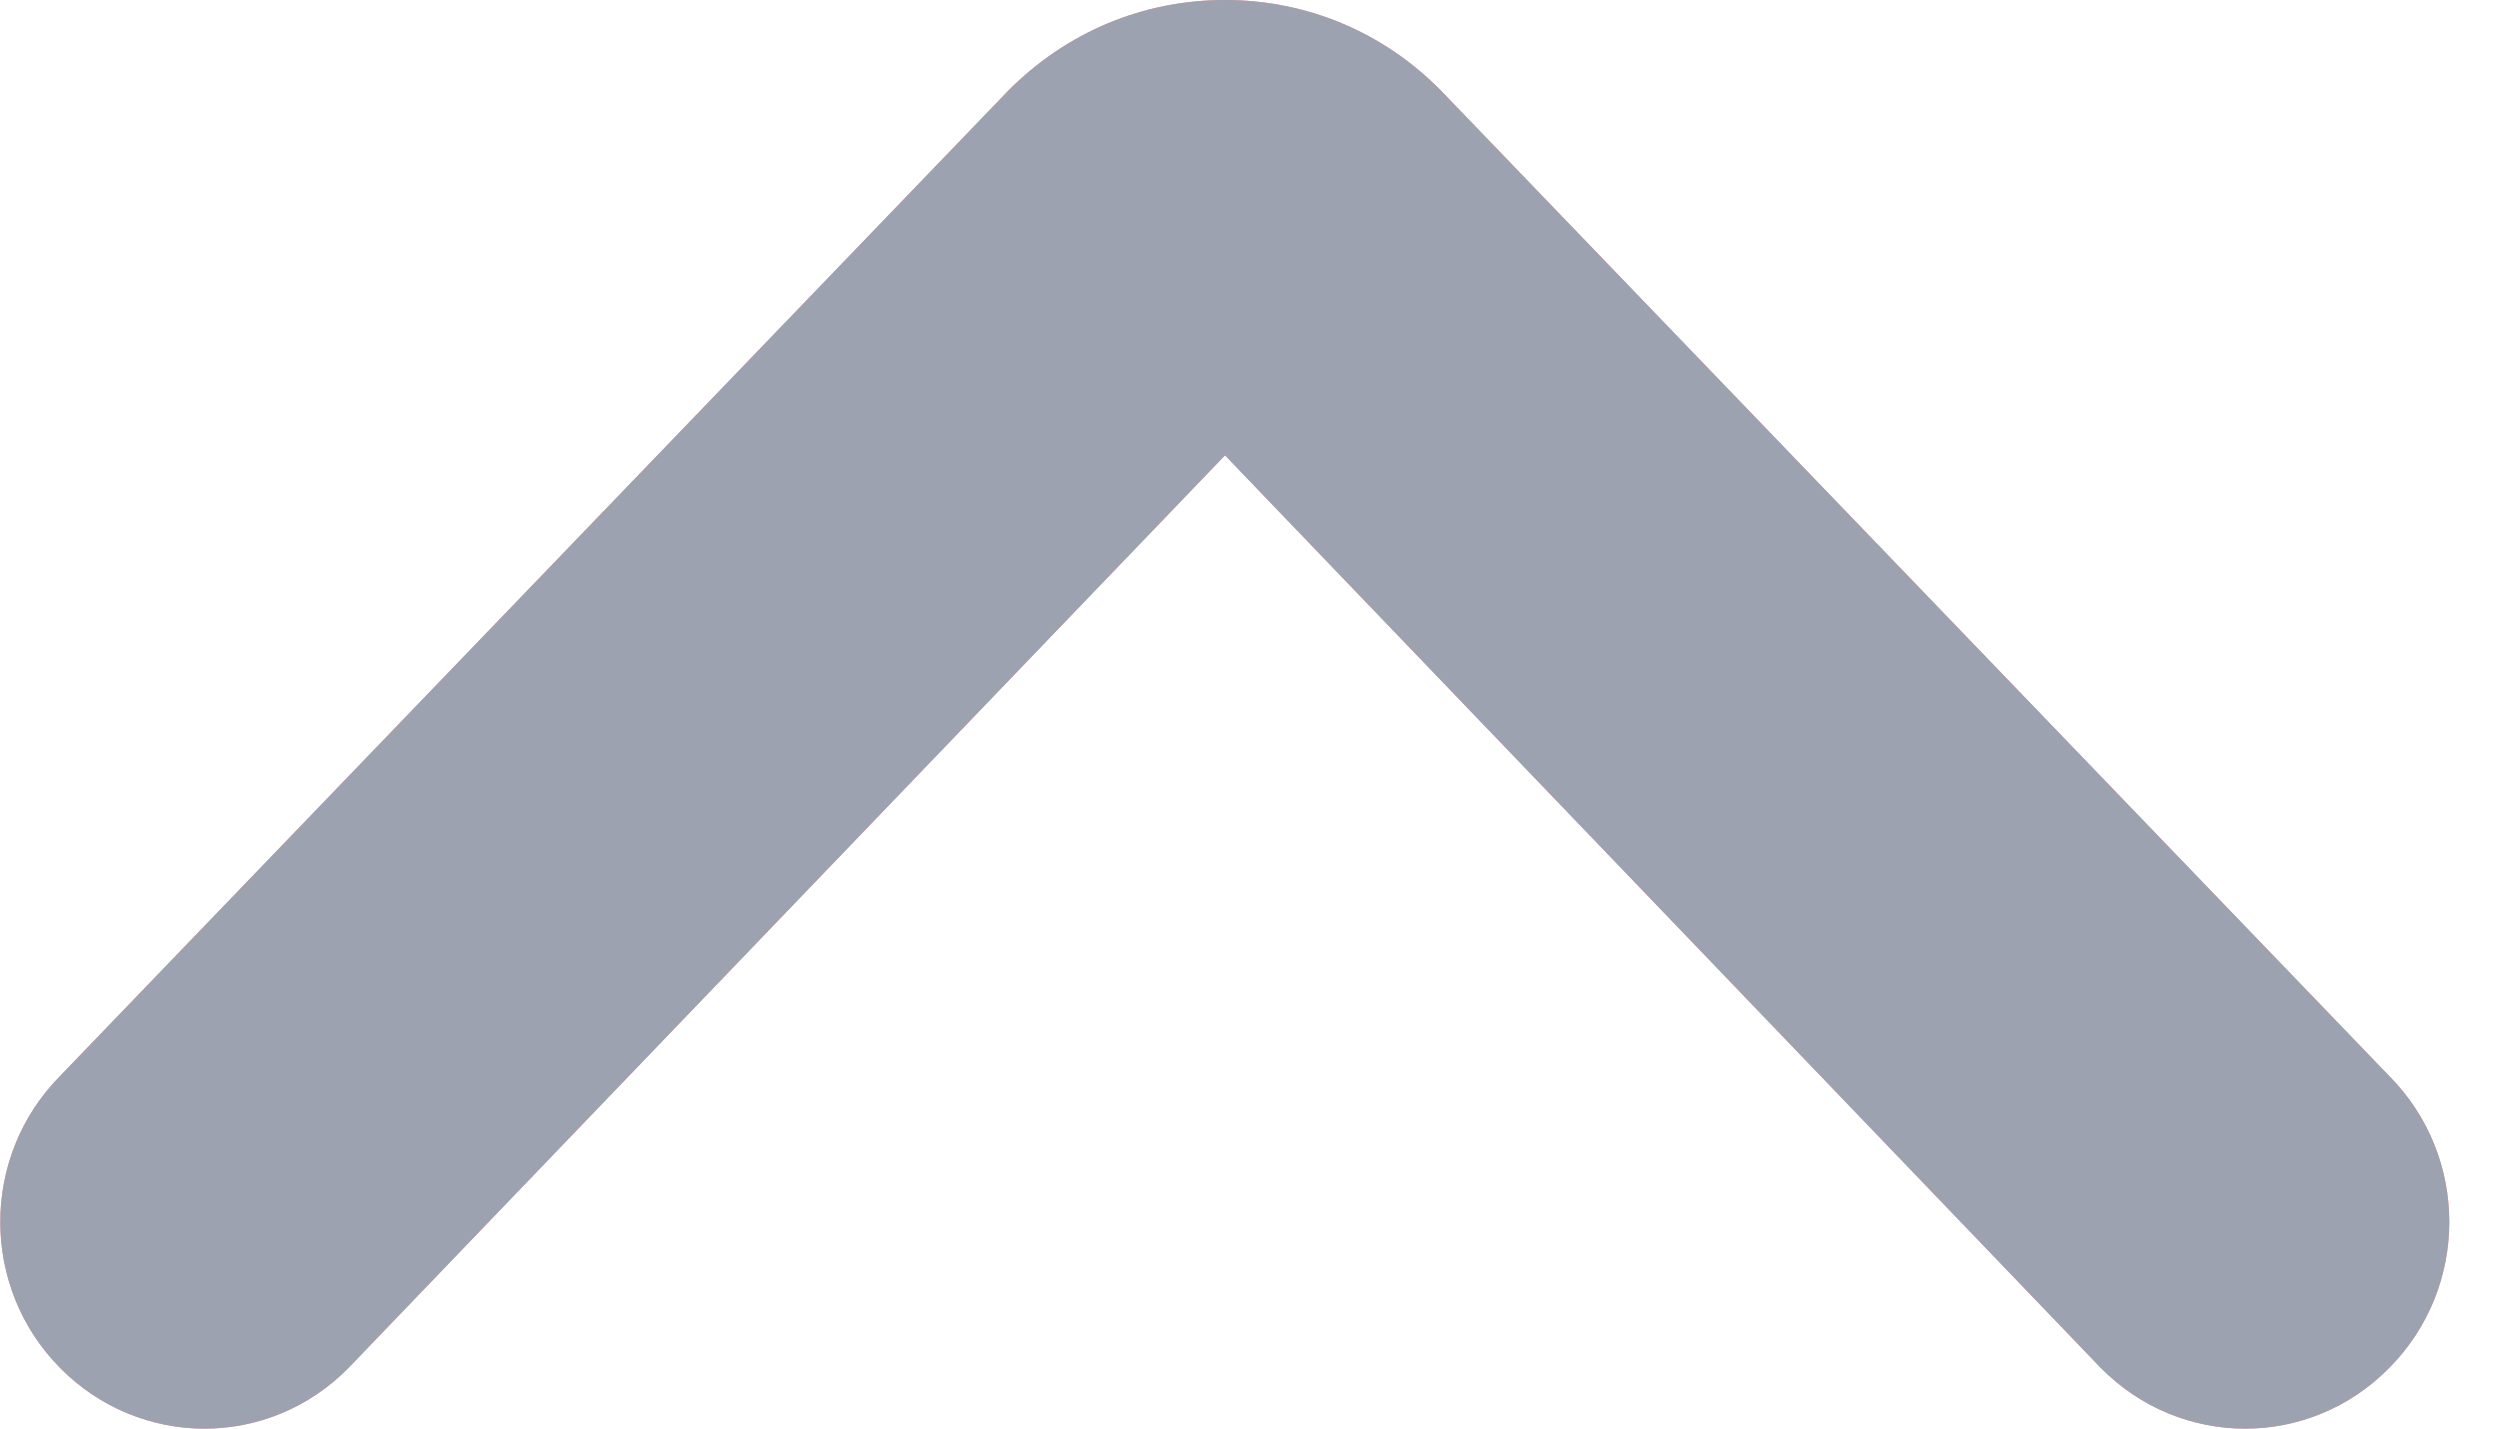
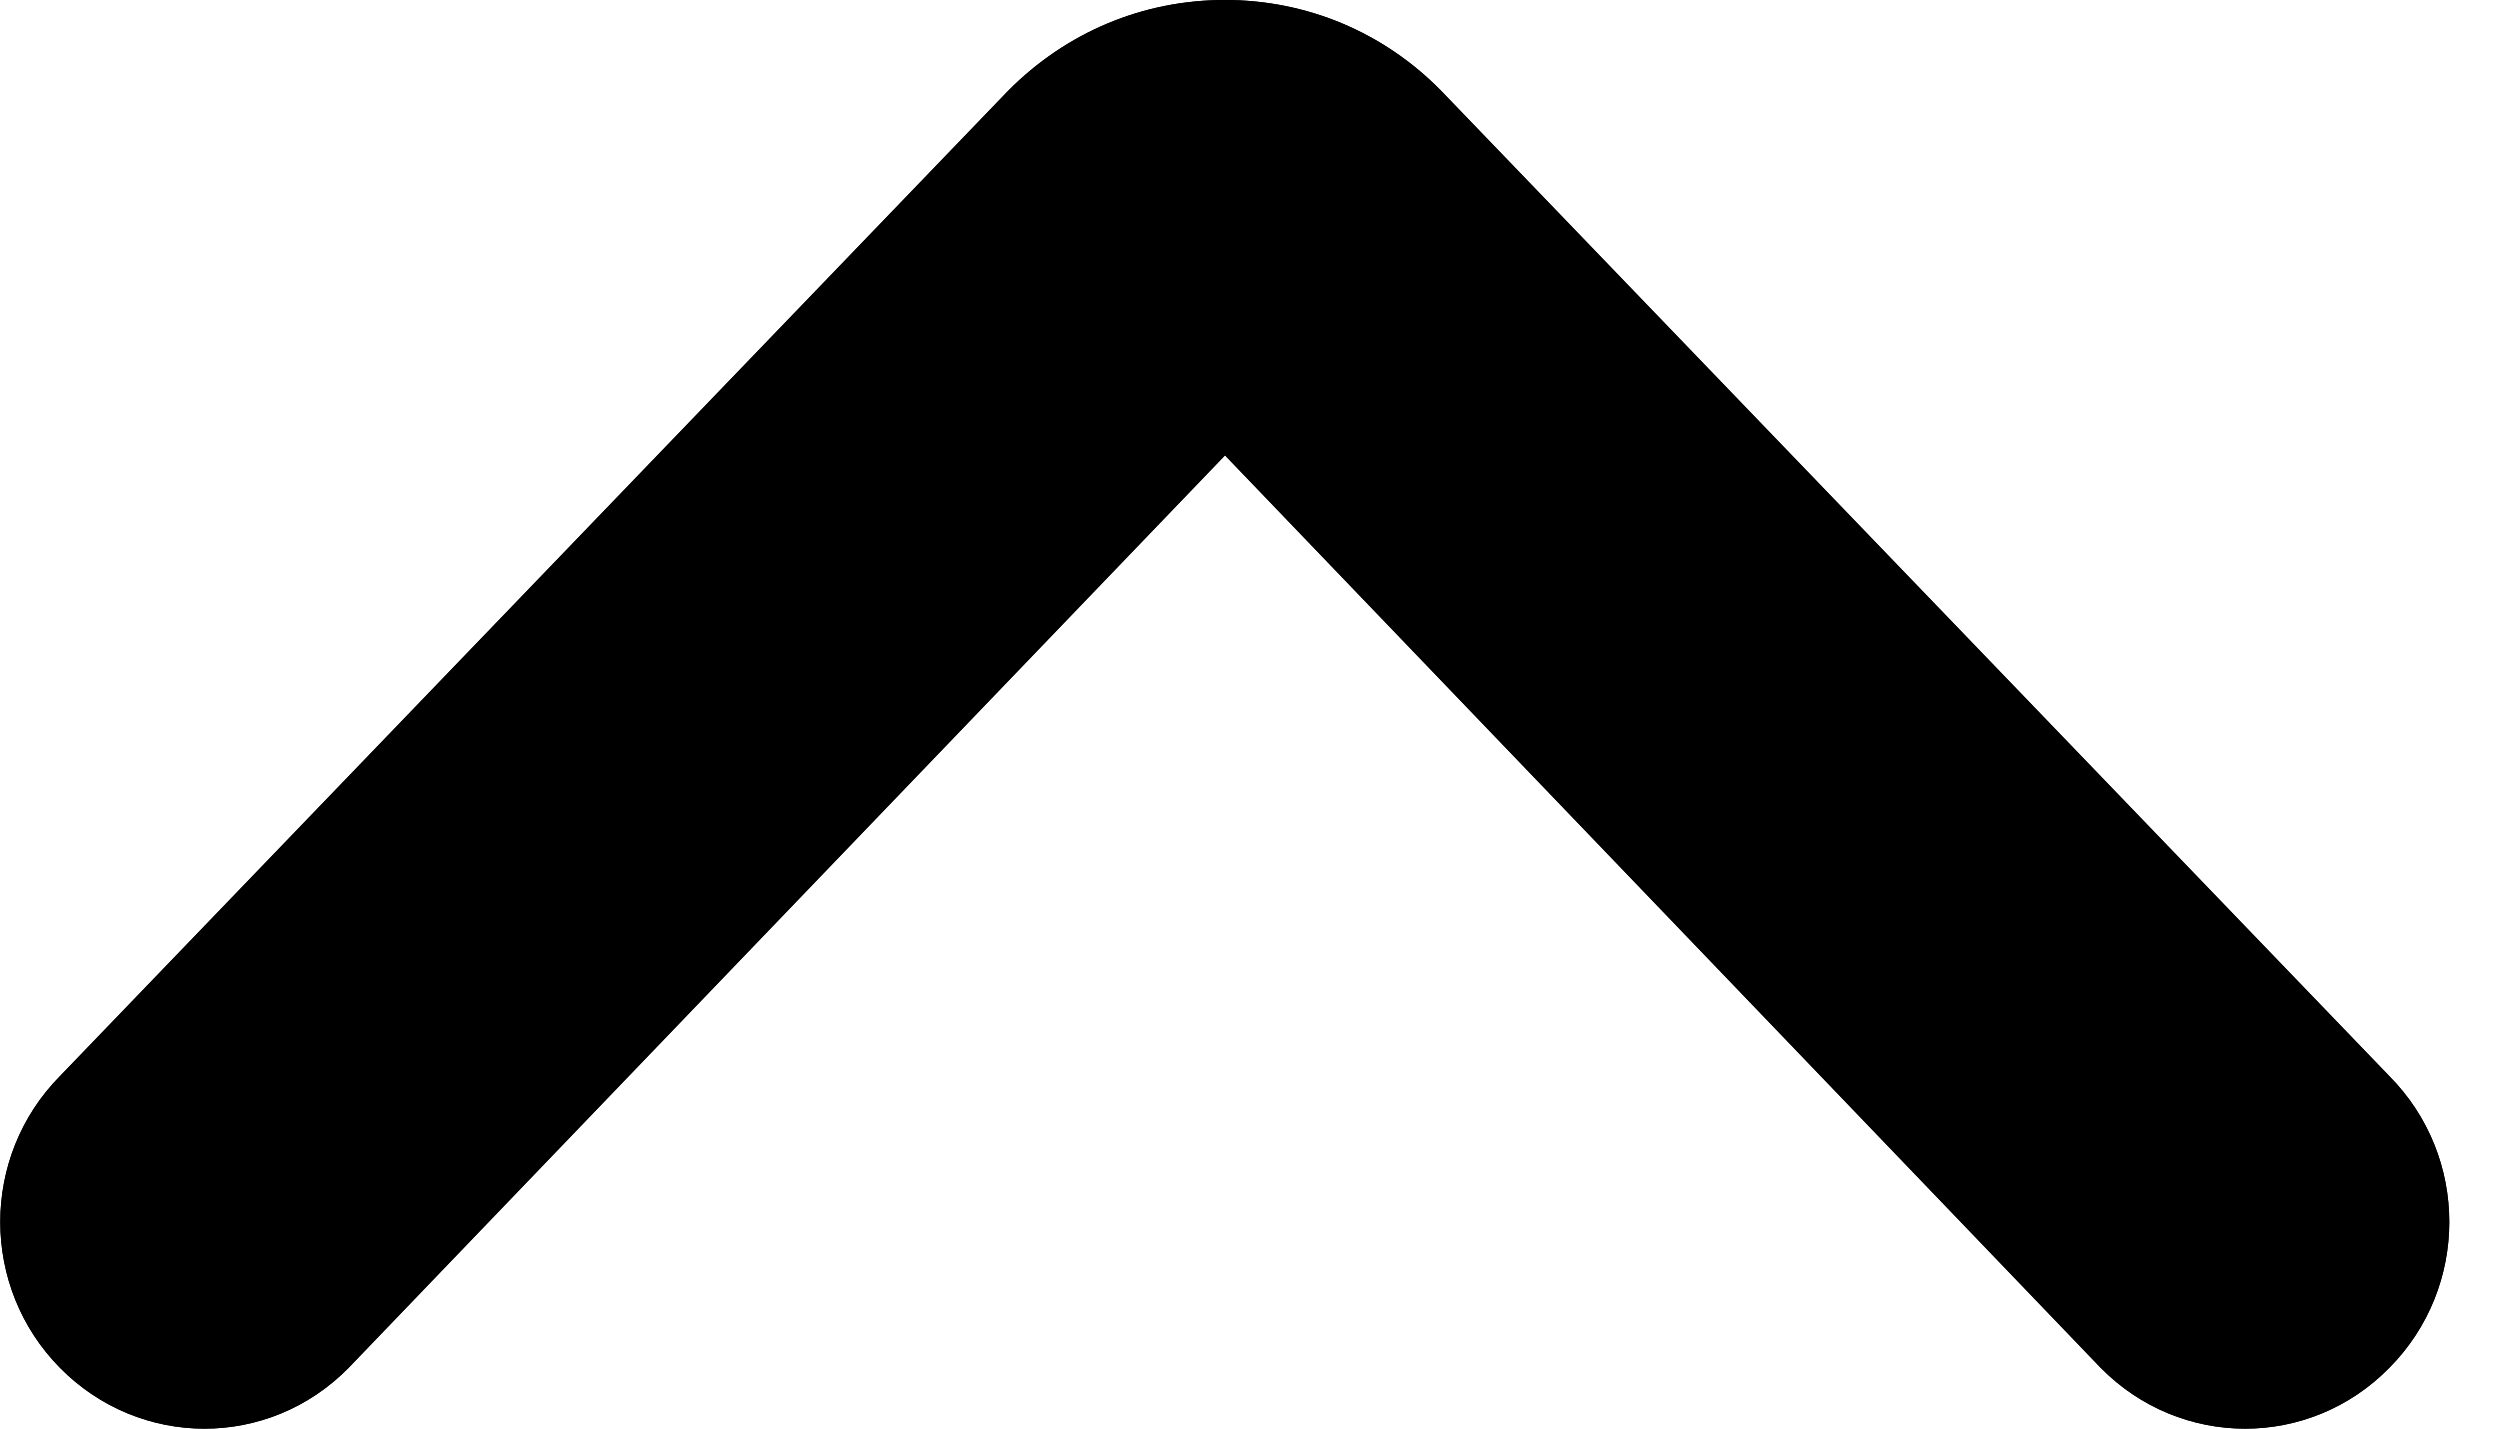
- <svg xmlns="http://www.w3.org/2000/svg" width="7" height="4" viewBox="0 0 7 4" fill="none">
-   <g opacity="0.4">
-     <path fill-rule="evenodd" clip-rule="evenodd" d="M2.823 0.254C2.986 0.09 3.2 0 3.43 0C3.659 0 3.874 0.09 4.035 0.254L6.69 3.013C6.914 3.239 6.914 3.604 6.69 3.83C6.467 4.057 6.106 4.057 5.882 3.83L3.43 1.275L0.976 3.83C0.753 4.057 0.392 4.057 0.168 3.83C-0.055 3.604 -0.055 3.239 0.168 3.013L2.823 0.254Z" fill="#FF0000" />
-     <path fill-rule="evenodd" clip-rule="evenodd" d="M2.823 0.254C2.986 0.09 3.2 0 3.43 0C3.659 0 3.874 0.09 4.035 0.254L6.69 3.013C6.914 3.239 6.914 3.604 6.69 3.83C6.467 4.057 6.106 4.057 5.882 3.83L3.43 1.275L0.976 3.83C0.753 4.057 0.392 4.057 0.168 3.83C-0.055 3.604 -0.055 3.239 0.168 3.013L2.823 0.254Z" fill="#0B1739" />
+ <svg xmlns="http://www.w3.org/2000/svg" width="7" height="4" viewBox="0 0 7 4" fill="currentColor">
+   <g>
+     <path fill-rule="evenodd" clip-rule="evenodd" d="M2.823 0.254C2.986 0.09 3.2 0 3.43 0C3.659 0 3.874 0.09 4.035 0.254L6.69 3.013C6.914 3.239 6.914 3.604 6.69 3.83C6.467 4.057 6.106 4.057 5.882 3.83L3.43 1.275L0.976 3.83C0.753 4.057 0.392 4.057 0.168 3.83C-0.055 3.604 -0.055 3.239 0.168 3.013L2.823 0.254Z" fill="currentColor" />
+     <path fill-rule="evenodd" clip-rule="evenodd" d="M2.823 0.254C2.986 0.09 3.2 0 3.43 0C3.659 0 3.874 0.09 4.035 0.254L6.69 3.013C6.914 3.239 6.914 3.604 6.69 3.83C6.467 4.057 6.106 4.057 5.882 3.83L3.43 1.275L0.976 3.83C0.753 4.057 0.392 4.057 0.168 3.83C-0.055 3.604 -0.055 3.239 0.168 3.013L2.823 0.254Z" fill="currentColor" />
  </g>
</svg>
